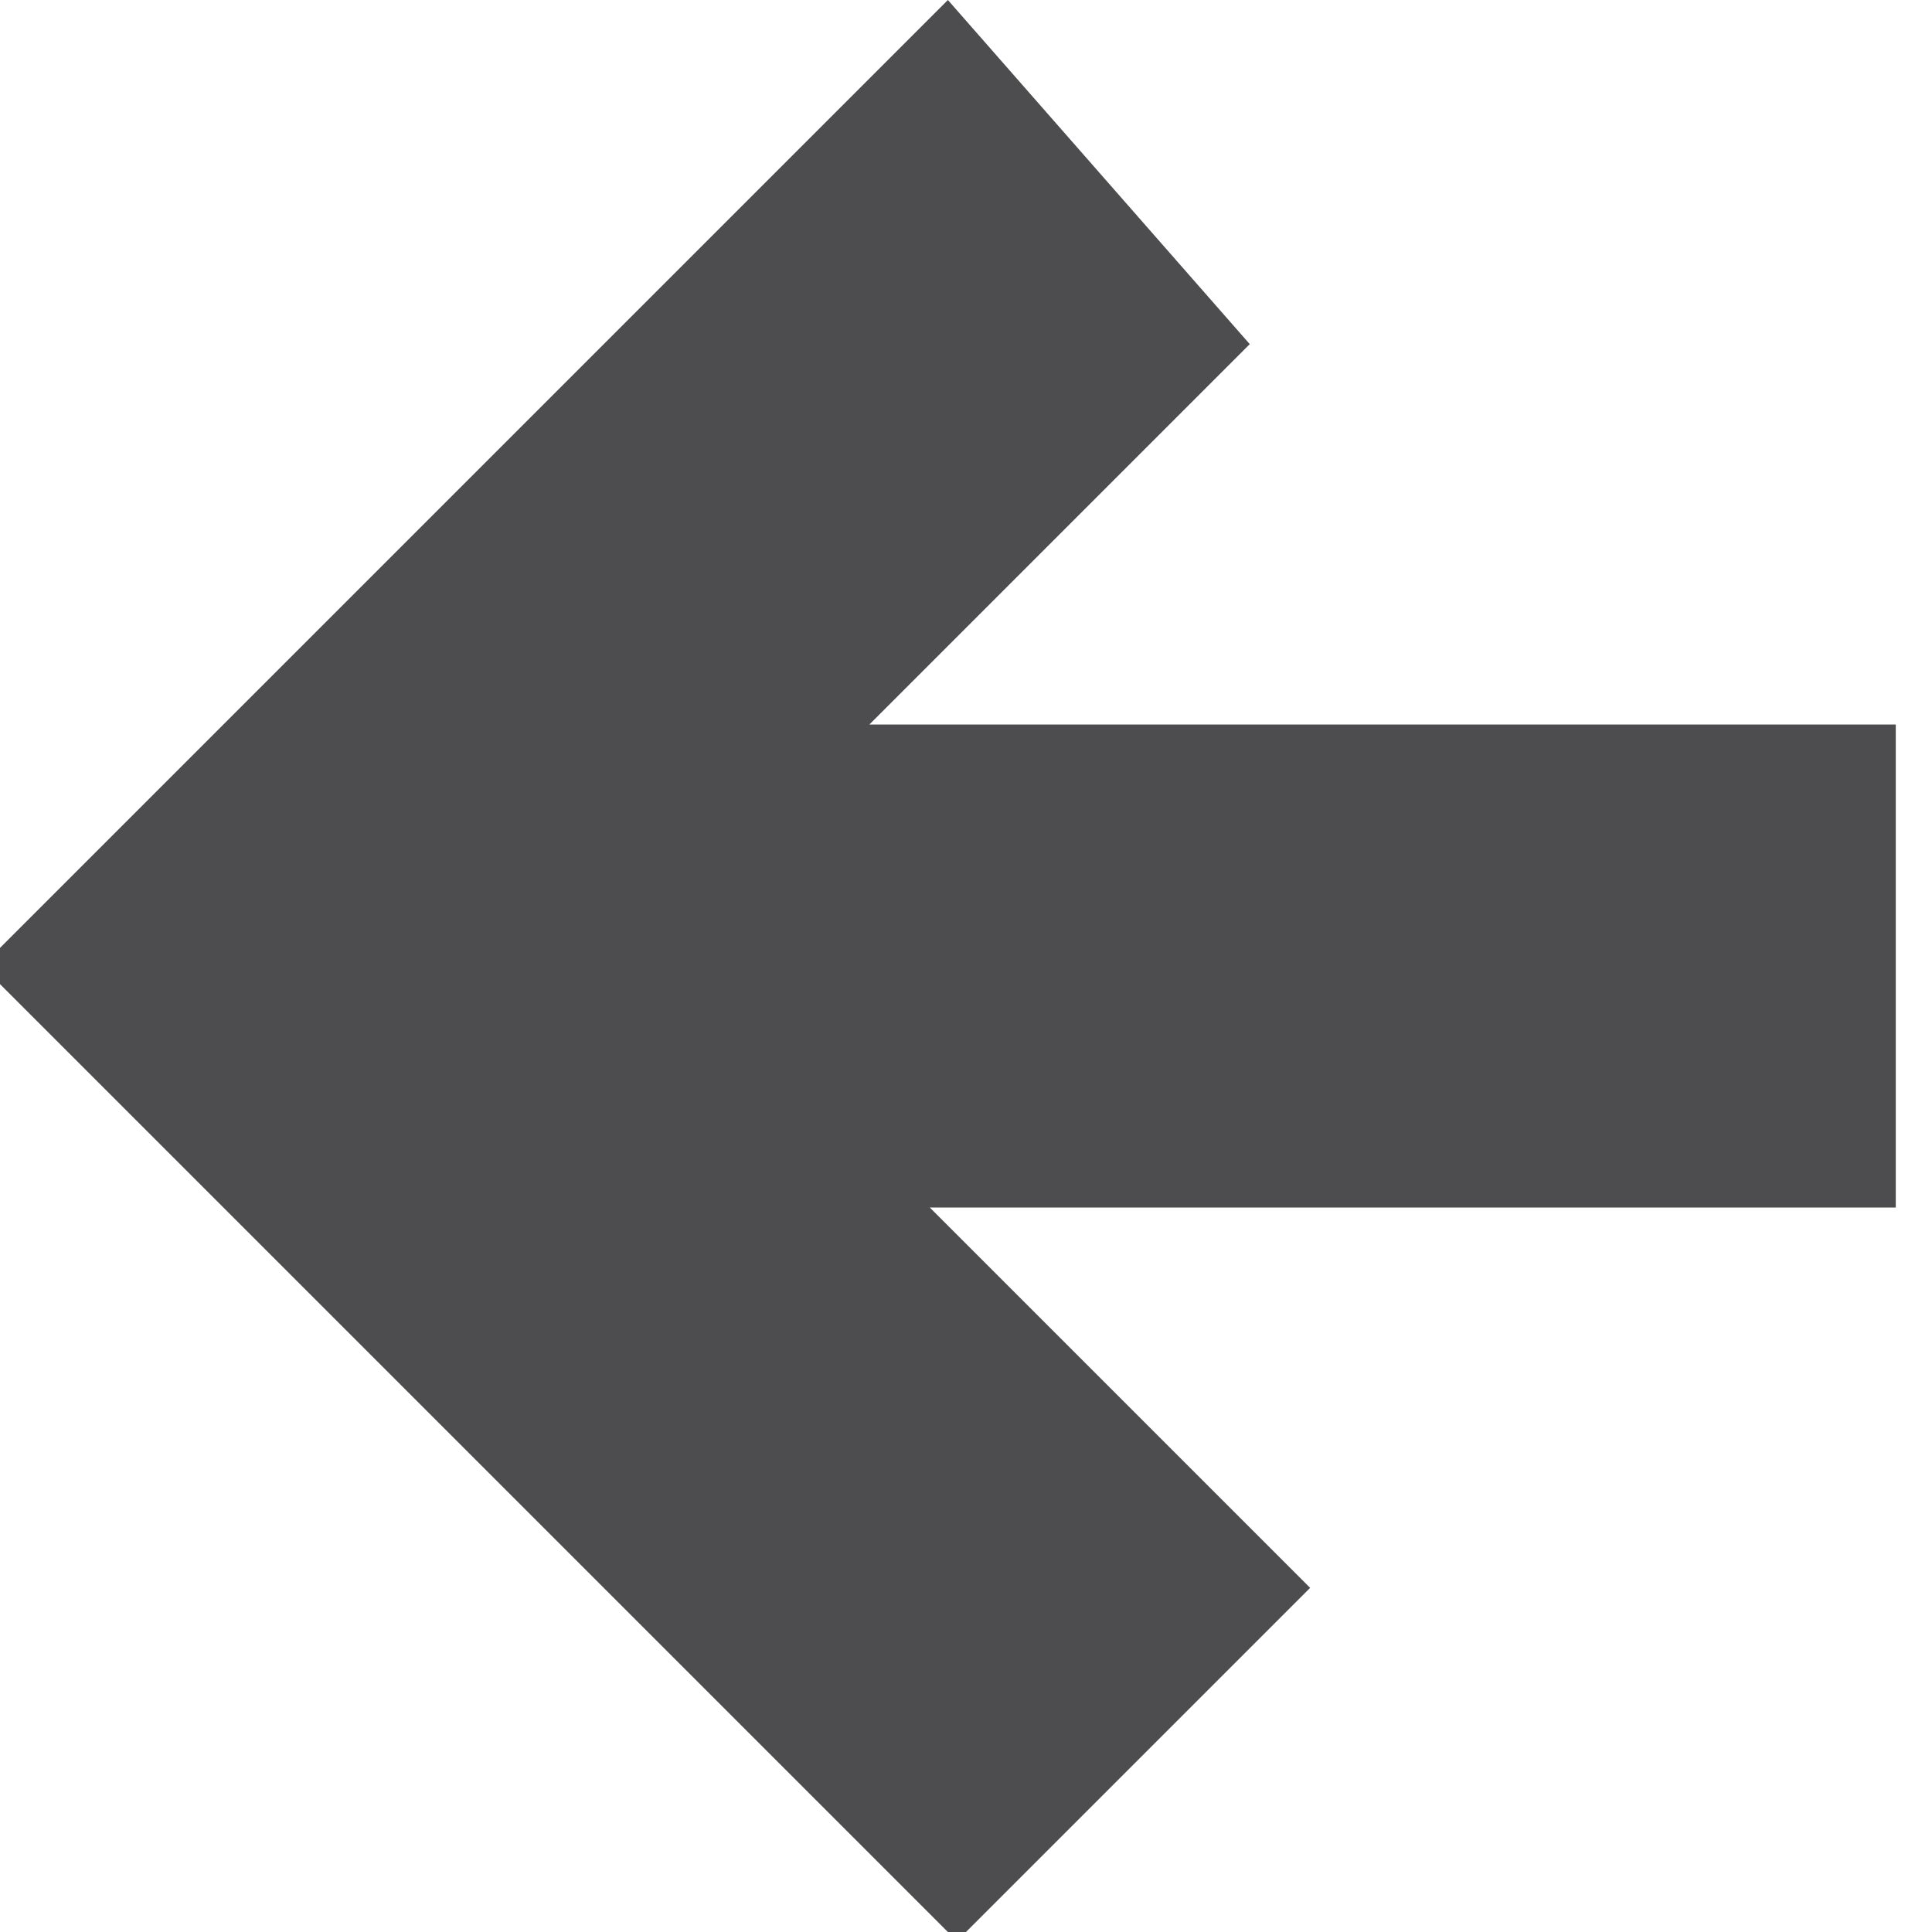
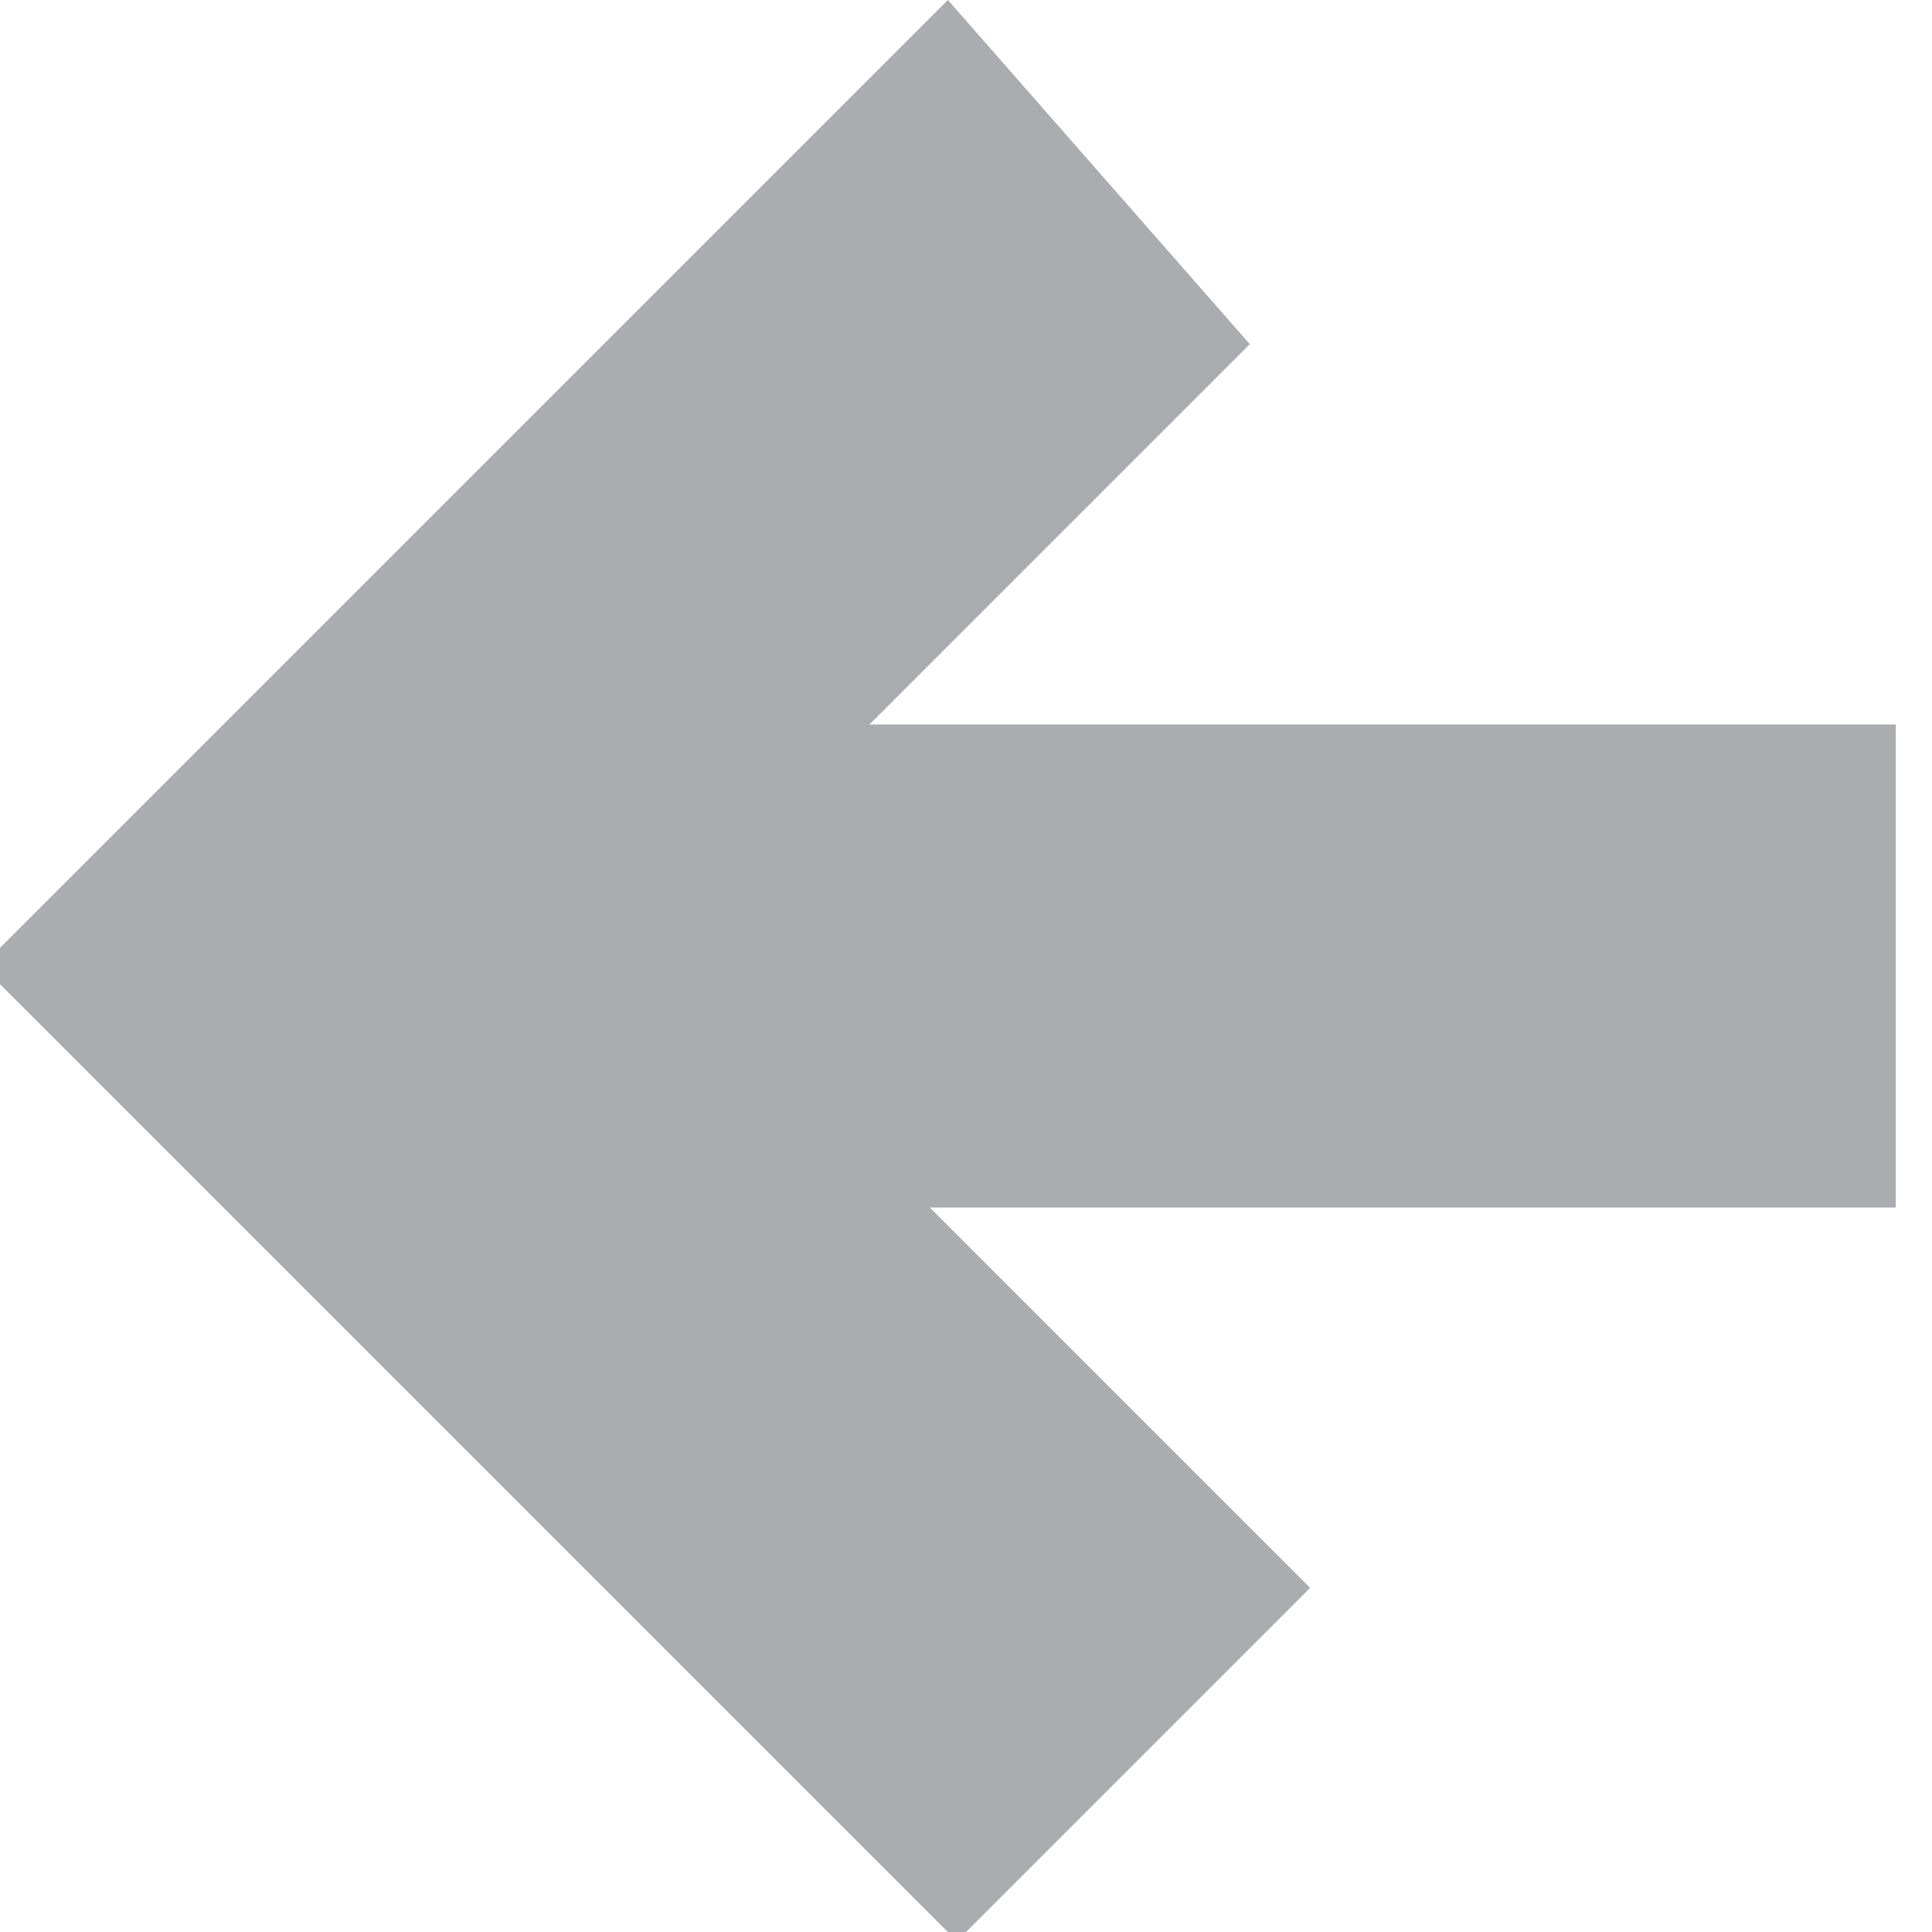
<svg xmlns="http://www.w3.org/2000/svg" style="enable-background:new 0 0 32 32" xml:space="preserve" height="32px" width="32px" version="1.1" y="0px" x="0px" viewBox="0 0 32 32">
-   <path d="m16 32l5.7-5.7-6.3-6.3h16v-8h-17l6.3-6.3-5-5.7-16 16 16 16z" fill="#4d4d4f" />
+   <path d="m16 32l5.7-5.7-6.3-6.3h16v-8h-17l6.3-6.3-5-5.7-16 16 16 16z" fill="#aaacaf" />
</svg>
